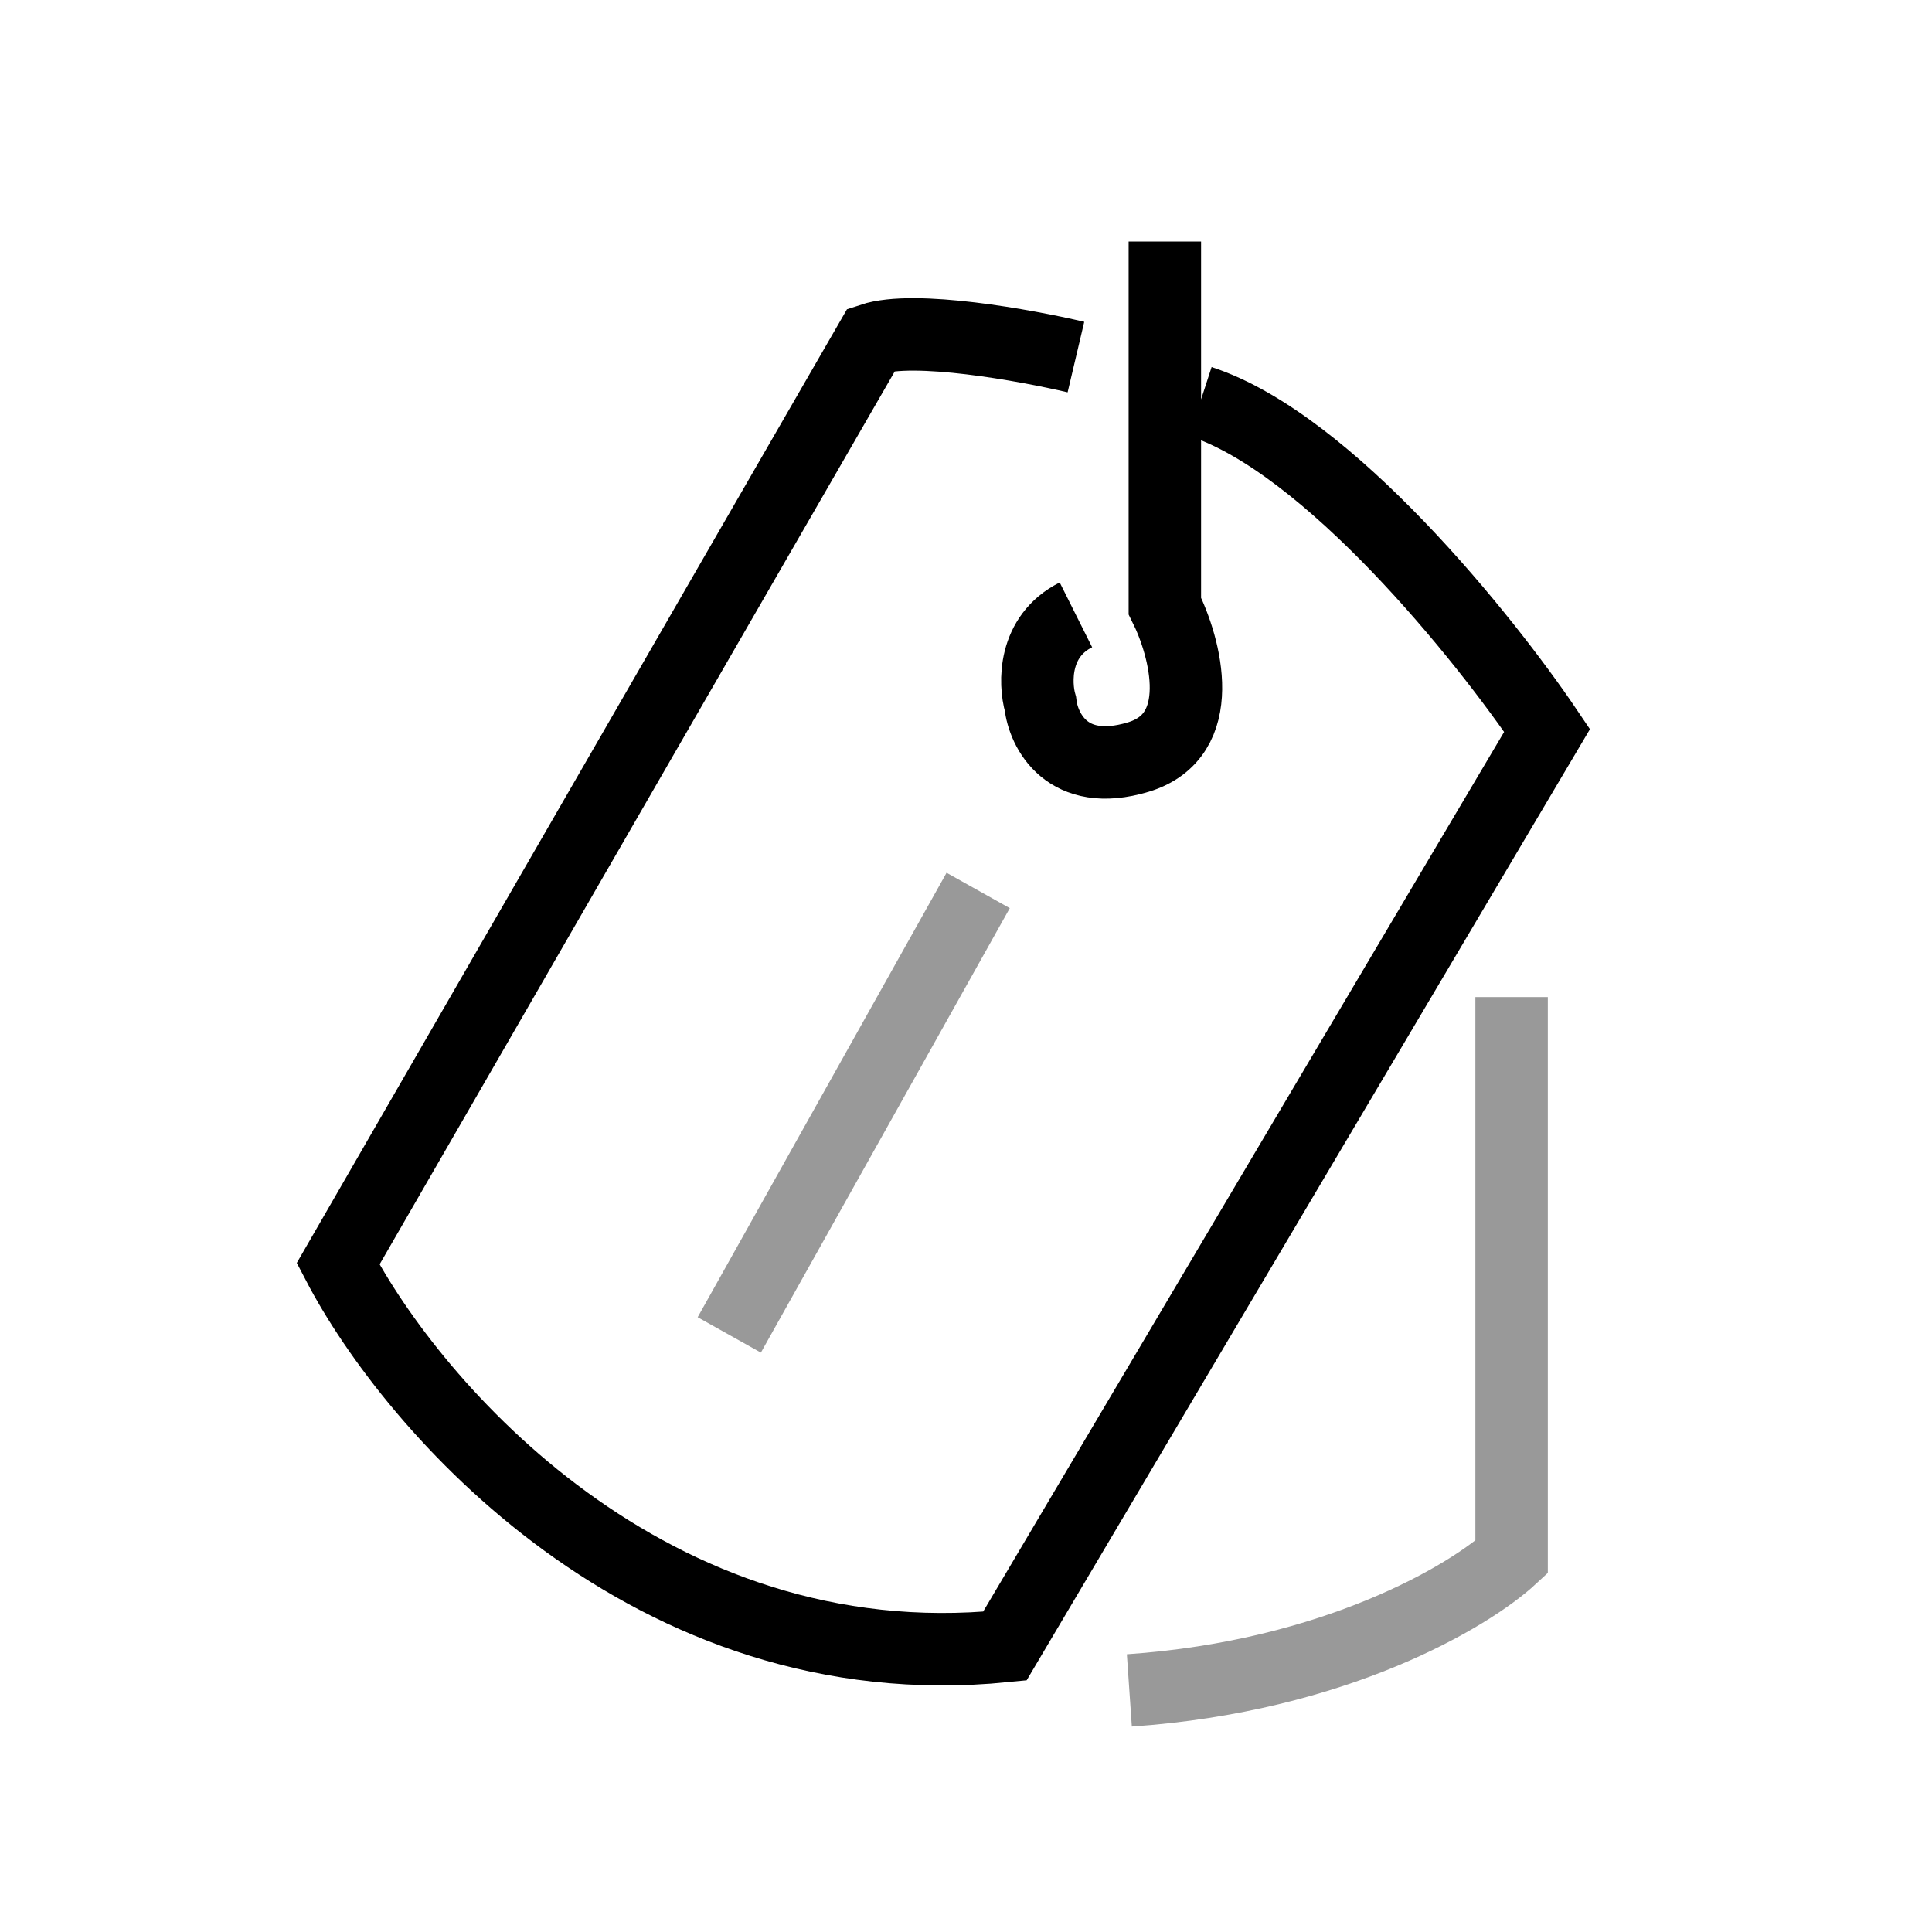
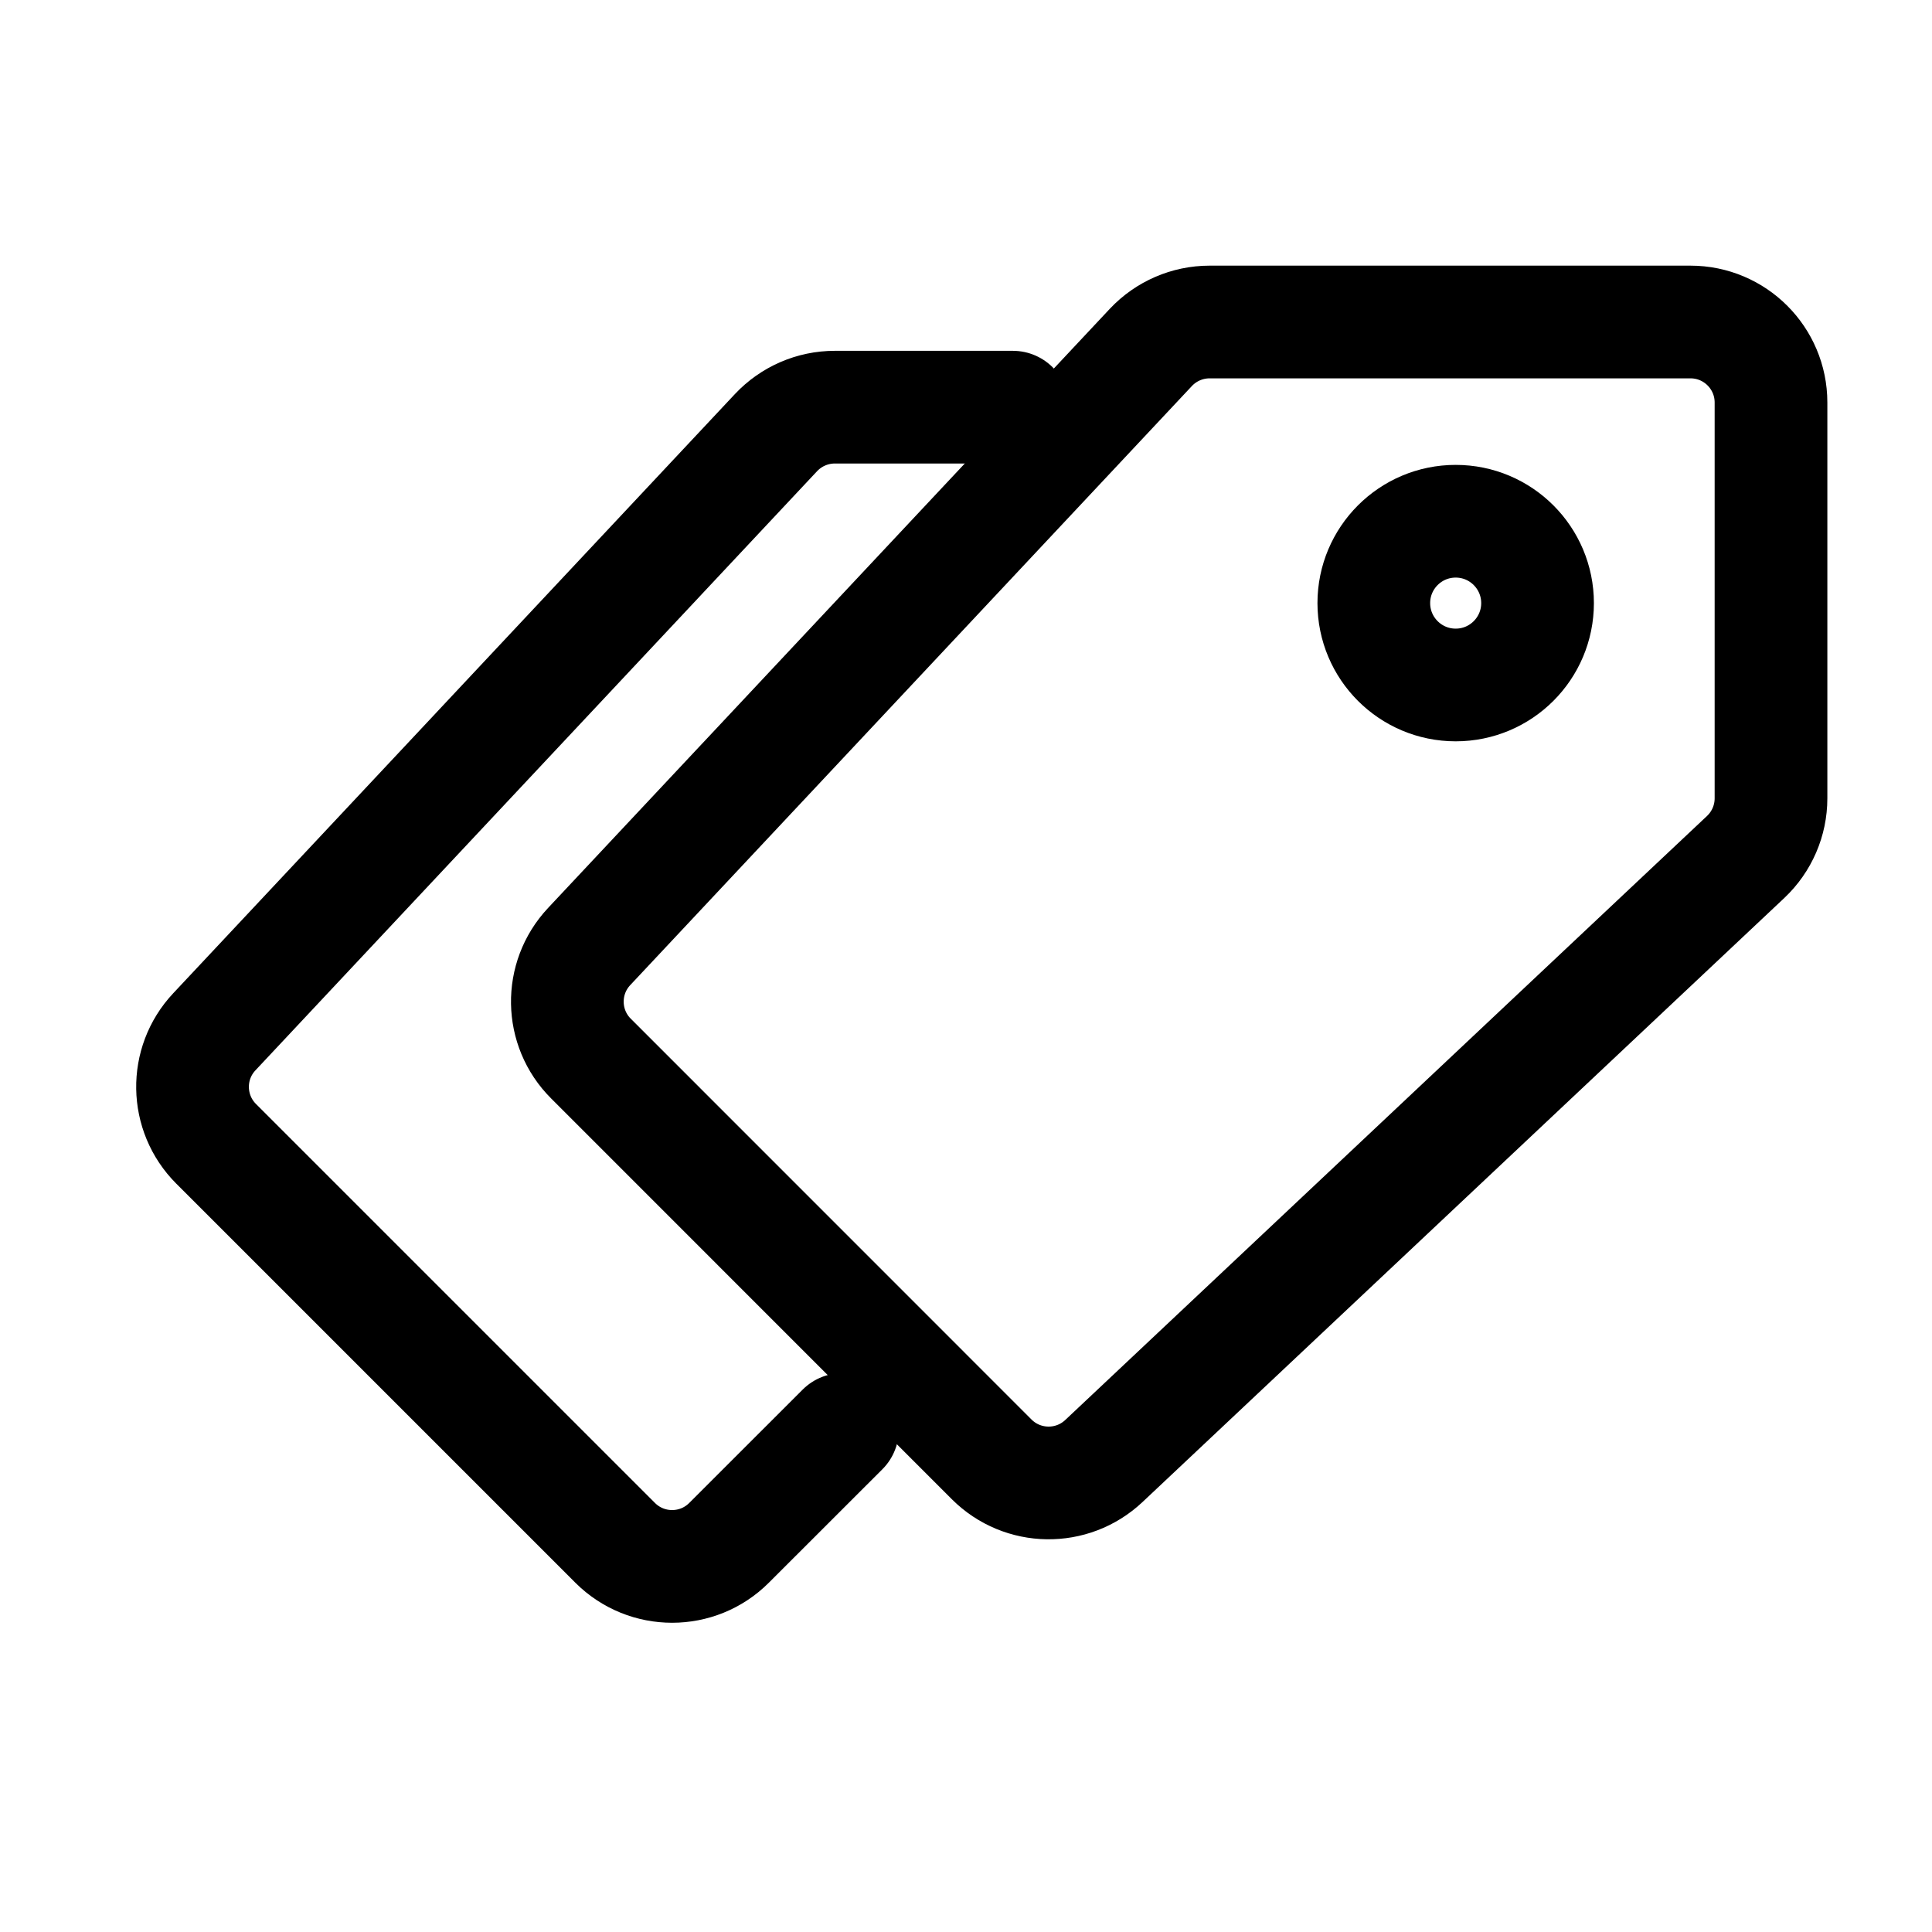
- <svg xmlns="http://www.w3.org/2000/svg" viewBox="0 0 40 40" fill="none">
-   <path d="M15.099 27.638L20.252 18.436" stroke="currentColor" stroke-opacity="0.4" stroke-width="1.5" />
-   <path d="M24.117 5V12.546C24.546 13.405 25.037 15.233 23.564 15.675C22.092 16.117 21.601 15.123 21.54 14.57C21.417 14.141 21.393 13.172 22.276 12.73M22.276 7.393C21.233 7.147 18.926 6.73 18.043 7.025L7 26.166C8.534 29.11 13.442 34.816 20.804 34.08L32.031 15.123C30.742 13.212 27.503 9.175 24.853 8.313" stroke="currentColor" stroke-width="1.5" />
-   <path d="M31.296 20.643V32.238C30.437 33.035 27.652 34.704 23.382 34.998" stroke="currentColor" stroke-opacity="0.4" stroke-width="1.5" />
+ <svg xmlns="http://www.w3.org/2000/svg" viewBox="0 0 24 24" fill="none">
+   <path d="M7.318 11.759L14.296 4.316C14.486 4.114 14.75 4 15.026 4H21C21.552 4 22 4.448 22 5V9.917C22 10.193 21.886 10.456 21.686 10.645L13.712 18.15C13.318 18.52 12.702 18.511 12.319 18.129L7.341 13.15C6.959 12.769 6.949 12.153 7.318 11.759Z" stroke="currentColor" stroke-width="1.4" stroke-linecap="round" stroke-linejoin="round" />
+   <path d="M10.466 17.757L9.056 19.166C8.666 19.556 8.033 19.556 7.642 19.166L2.685 14.209C2.303 13.827 2.293 13.211 2.662 12.818L9.64 5.374C9.829 5.173 10.093 5.058 10.37 5.058H12.582" stroke="currentColor" stroke-width="1.4" stroke-linecap="round" stroke-linejoin="round" />
+   <circle cx="18.083" cy="7.492" r="1.017" stroke="currentColor" stroke-width="1.4" />
</svg>
